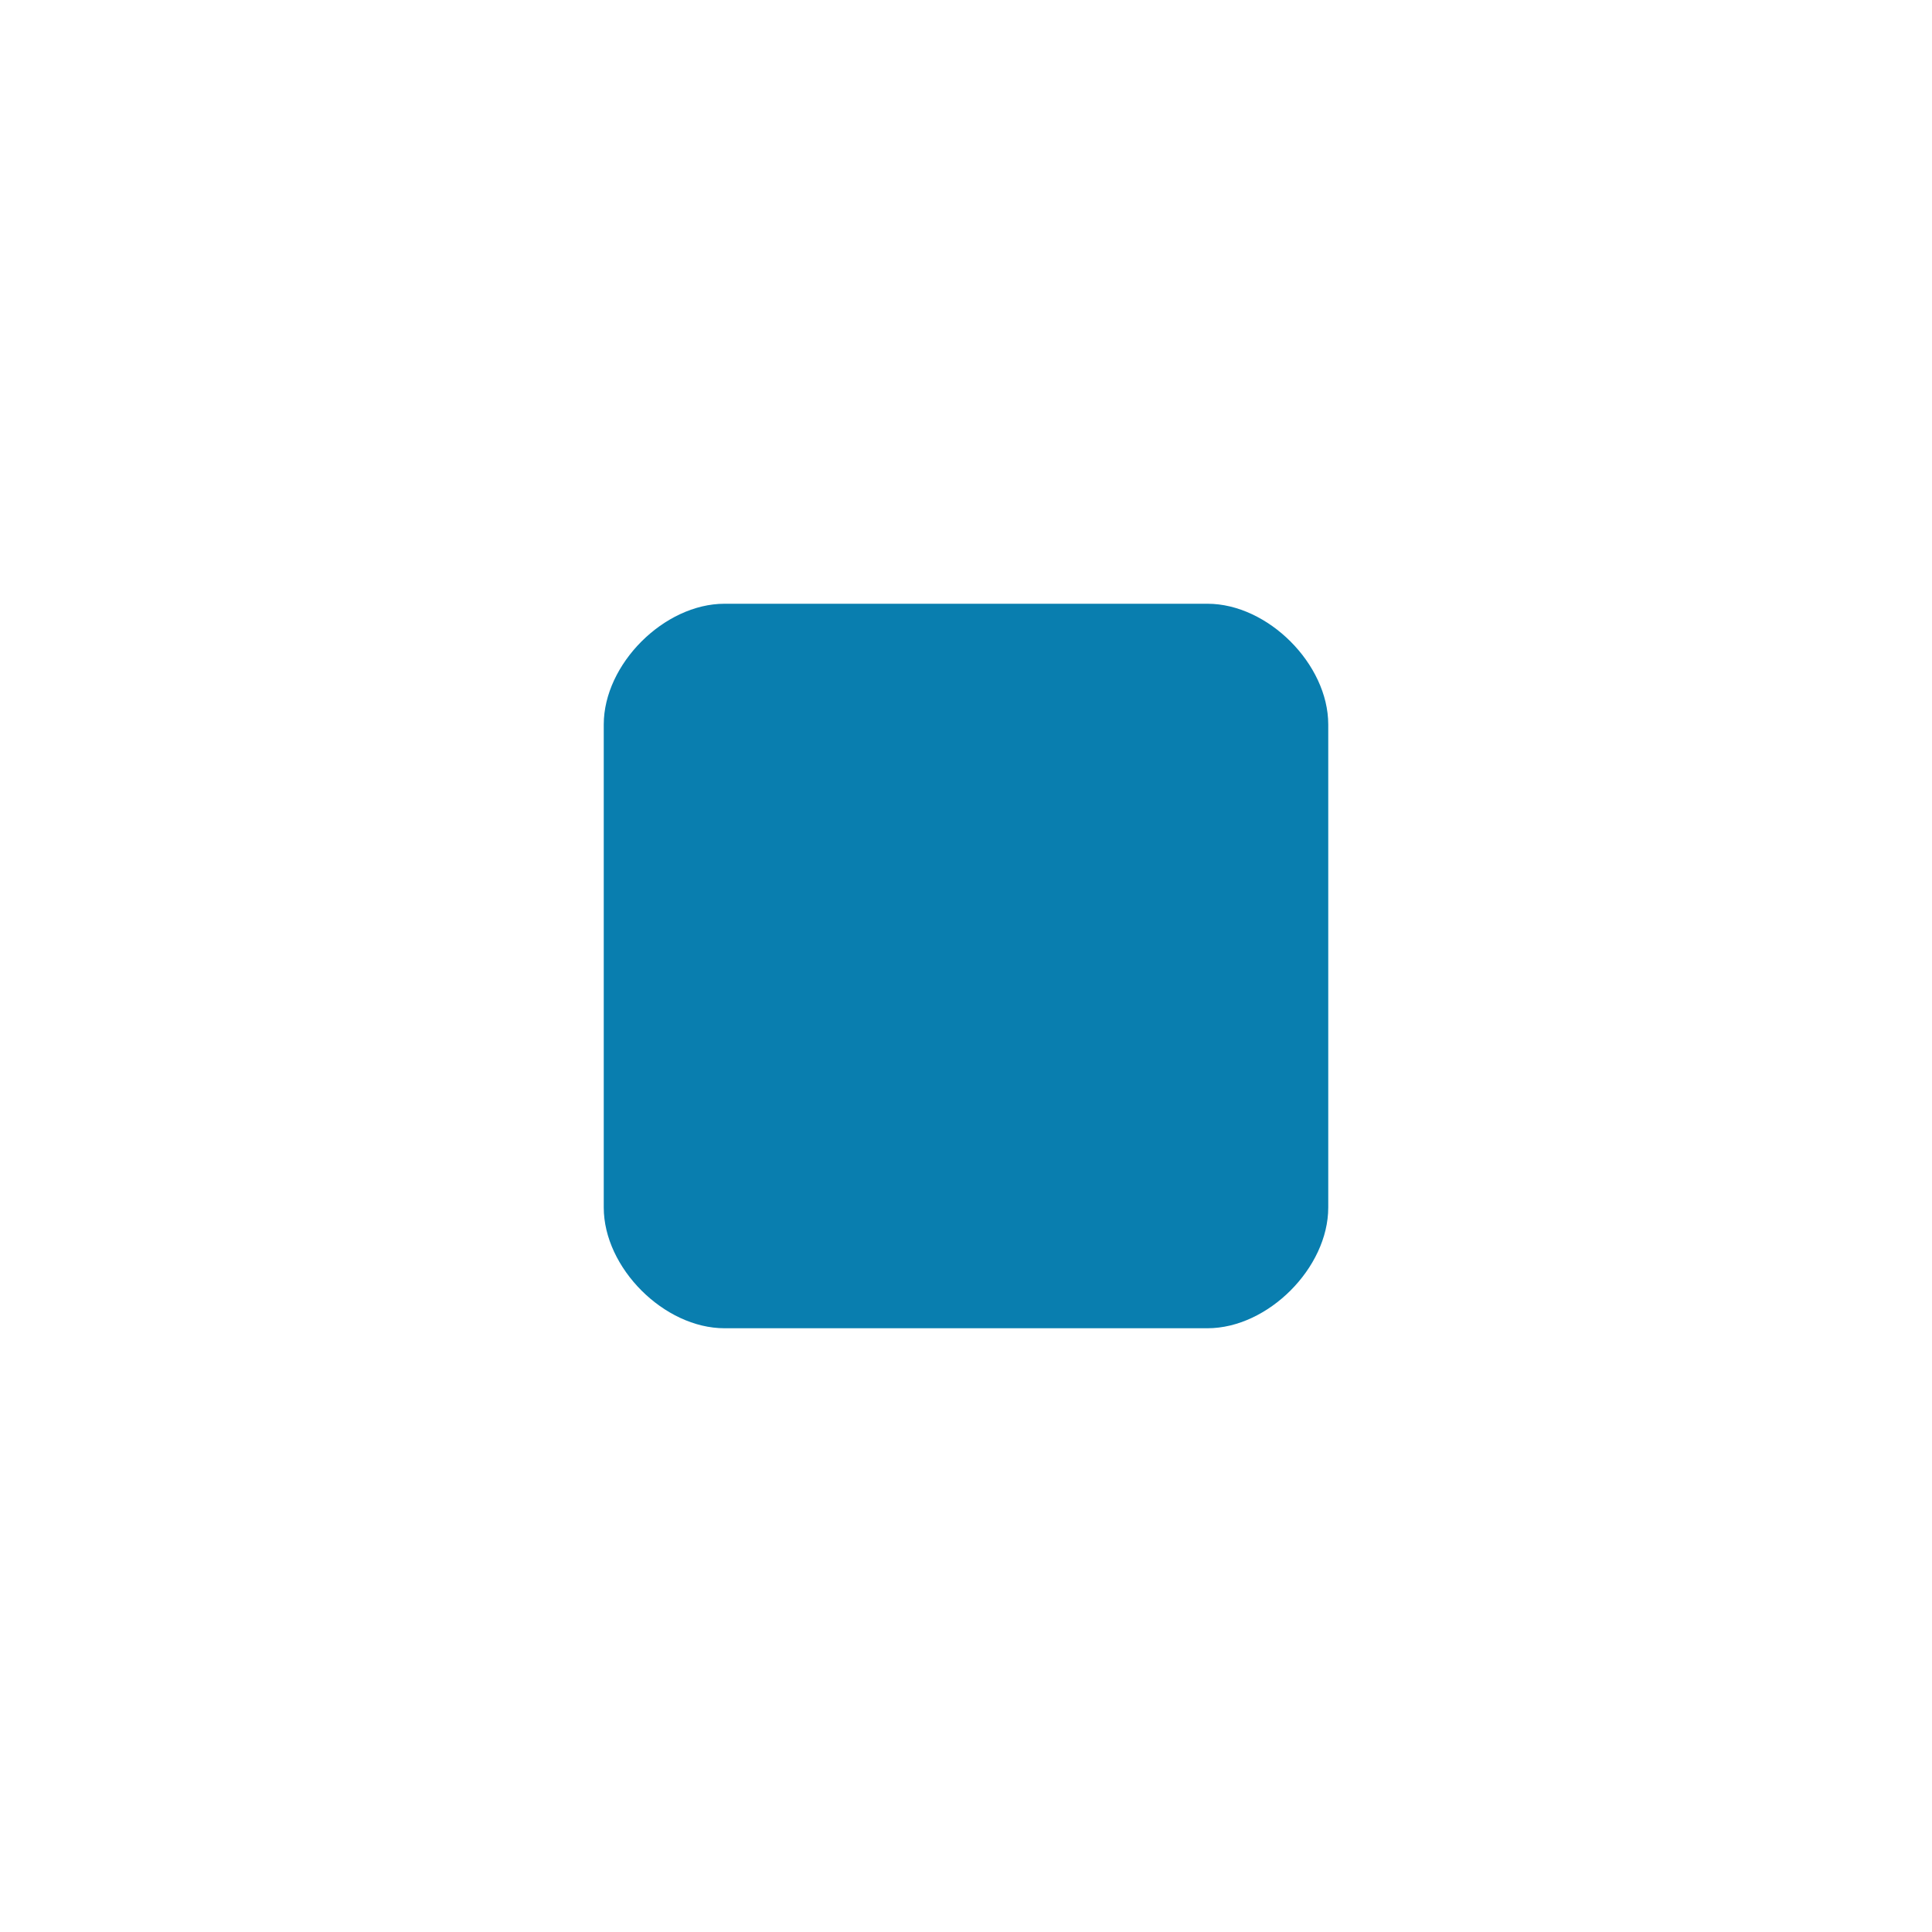
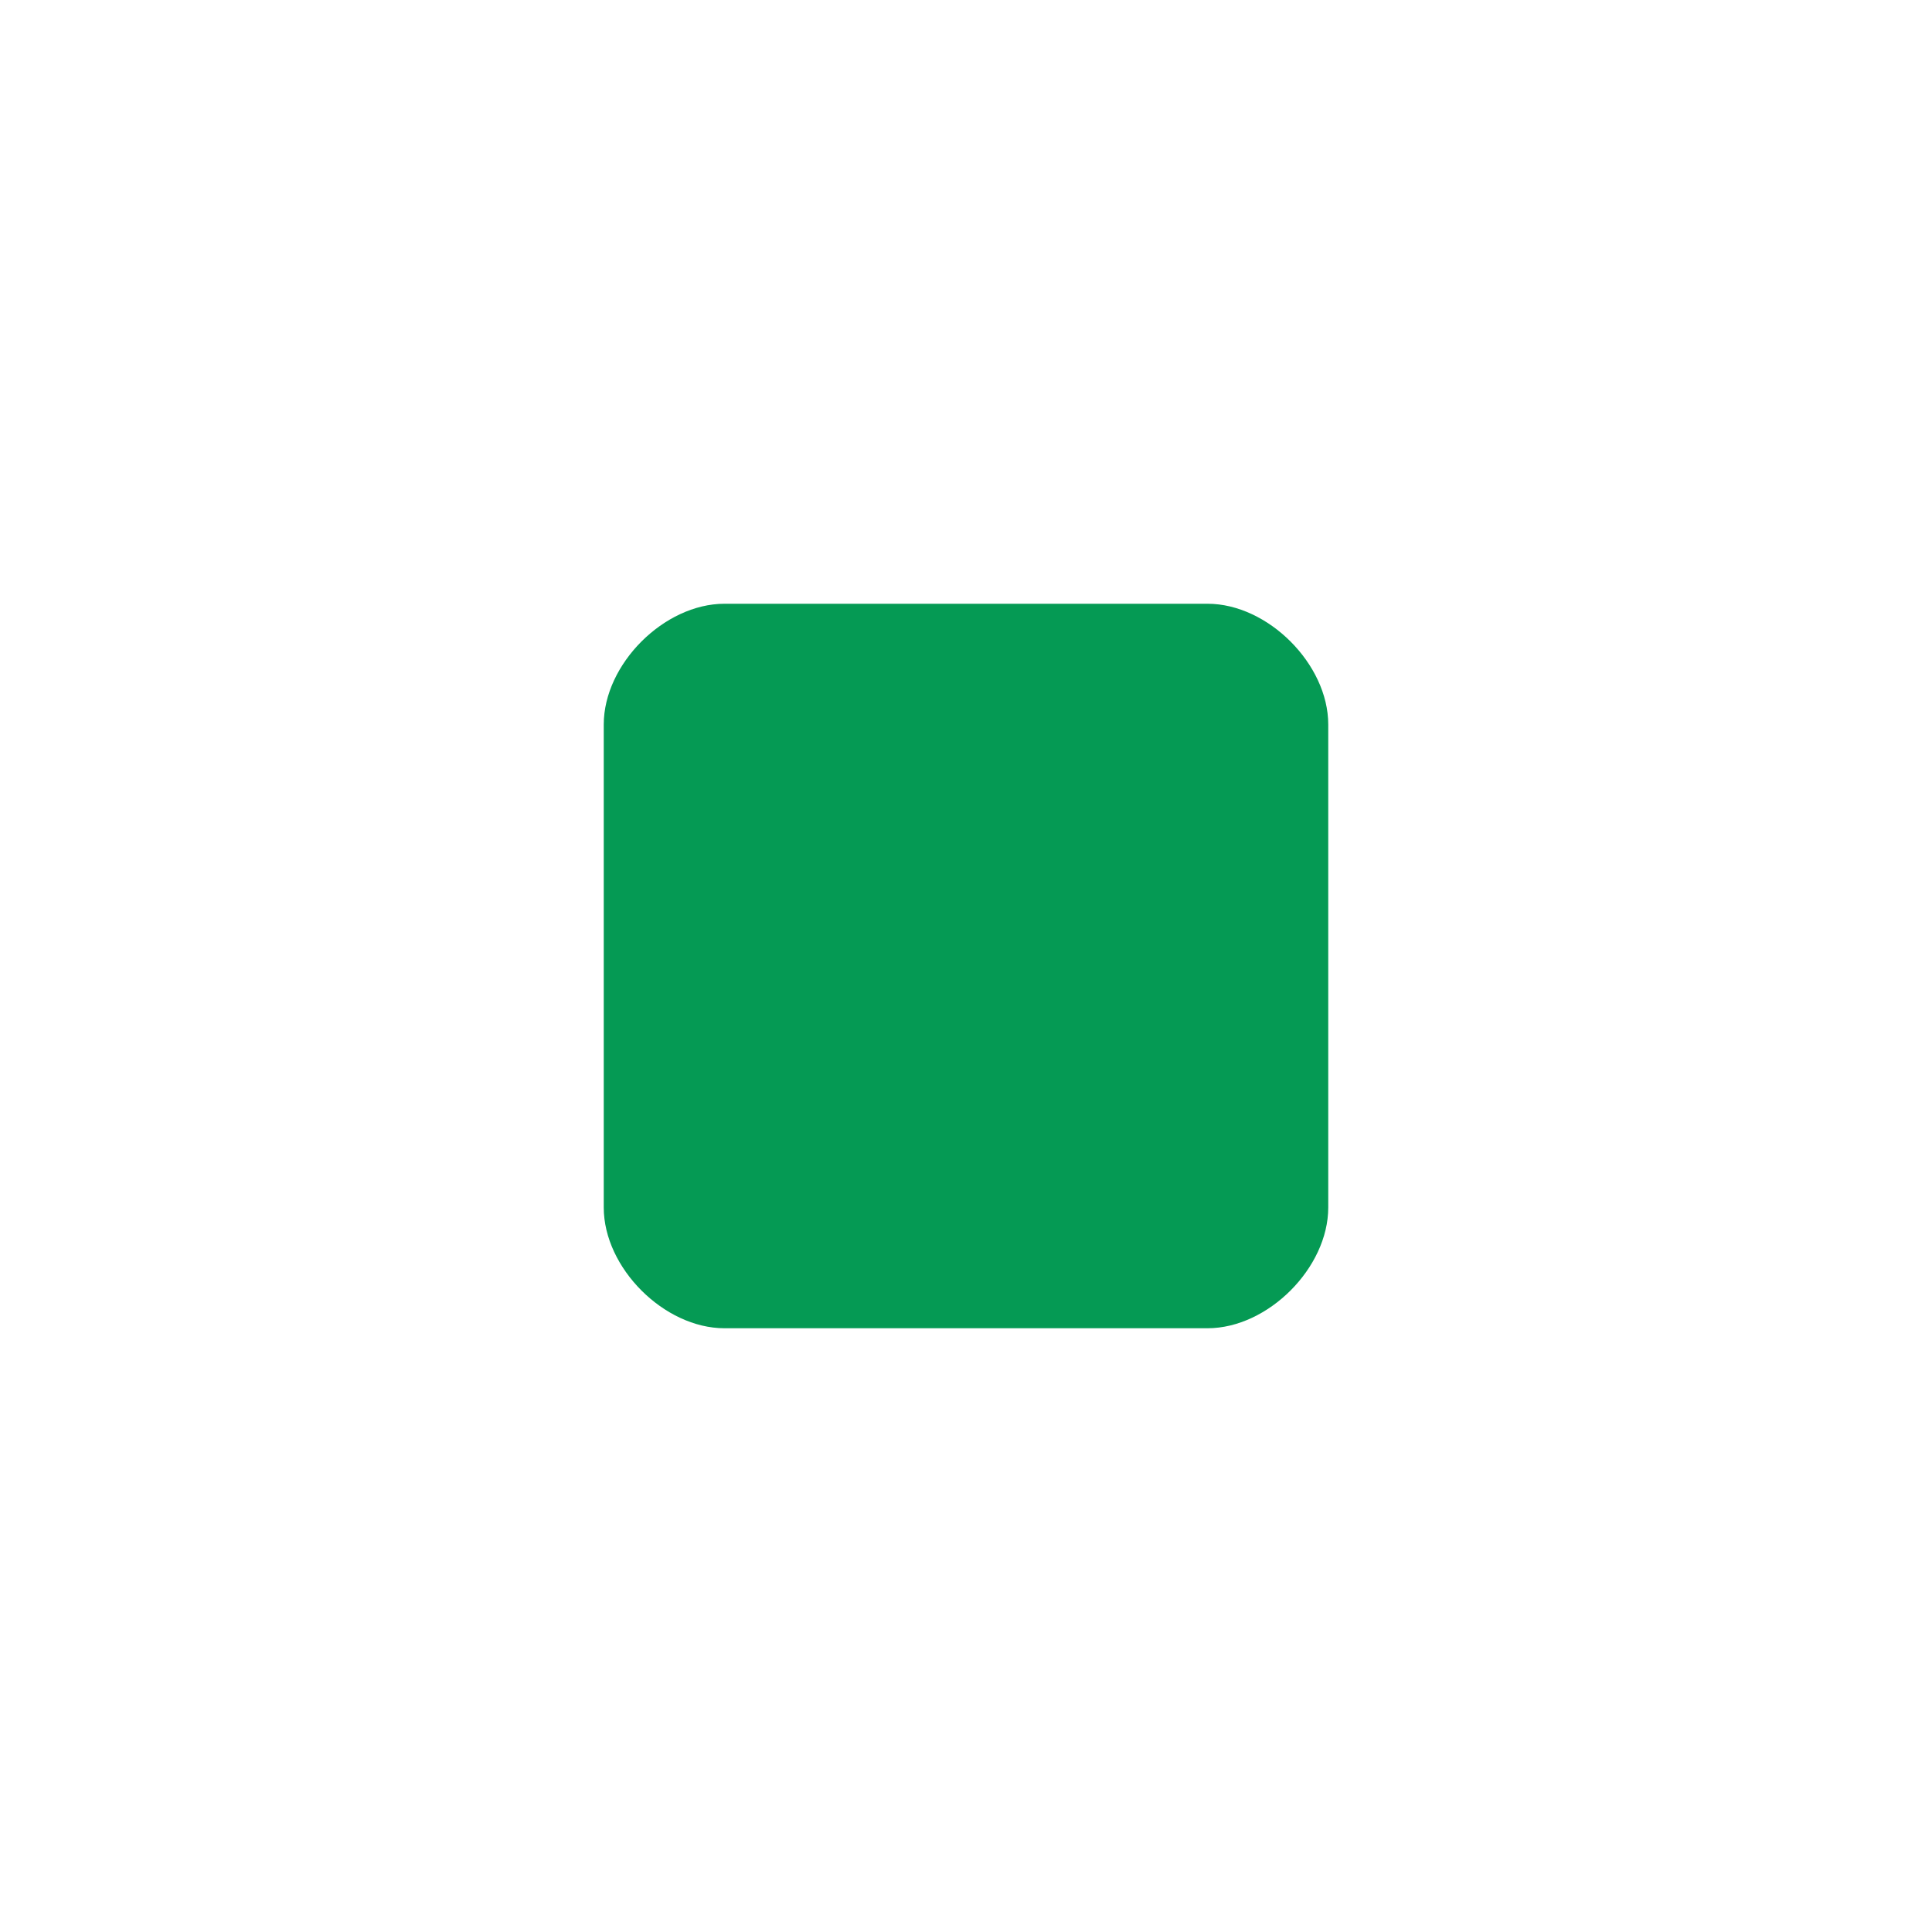
<svg xmlns="http://www.w3.org/2000/svg" width="16" height="16" viewBox="-5 -5 16 16" preserveAspectRatio="xMinYMid meet" overflow="visible" enable-background="new -5 -5 16 16">
-   <path d="M6 5c0 .5-.5 1-1 1h-4c-.5 0-1-.5-1-1v-4c0-.5.5-1 1-1h4c.5 0 1 .5 1 1v4z" fill="#097eaf" />
+   <path d="M6 5c0 .5-.5 1-1 1h-4c-.5 0-1-.5-1-1v-4c0-.5.5-1 1-1h4c.5 0 1 .5 1 1v4z" fill="#059A54" />
</svg>
